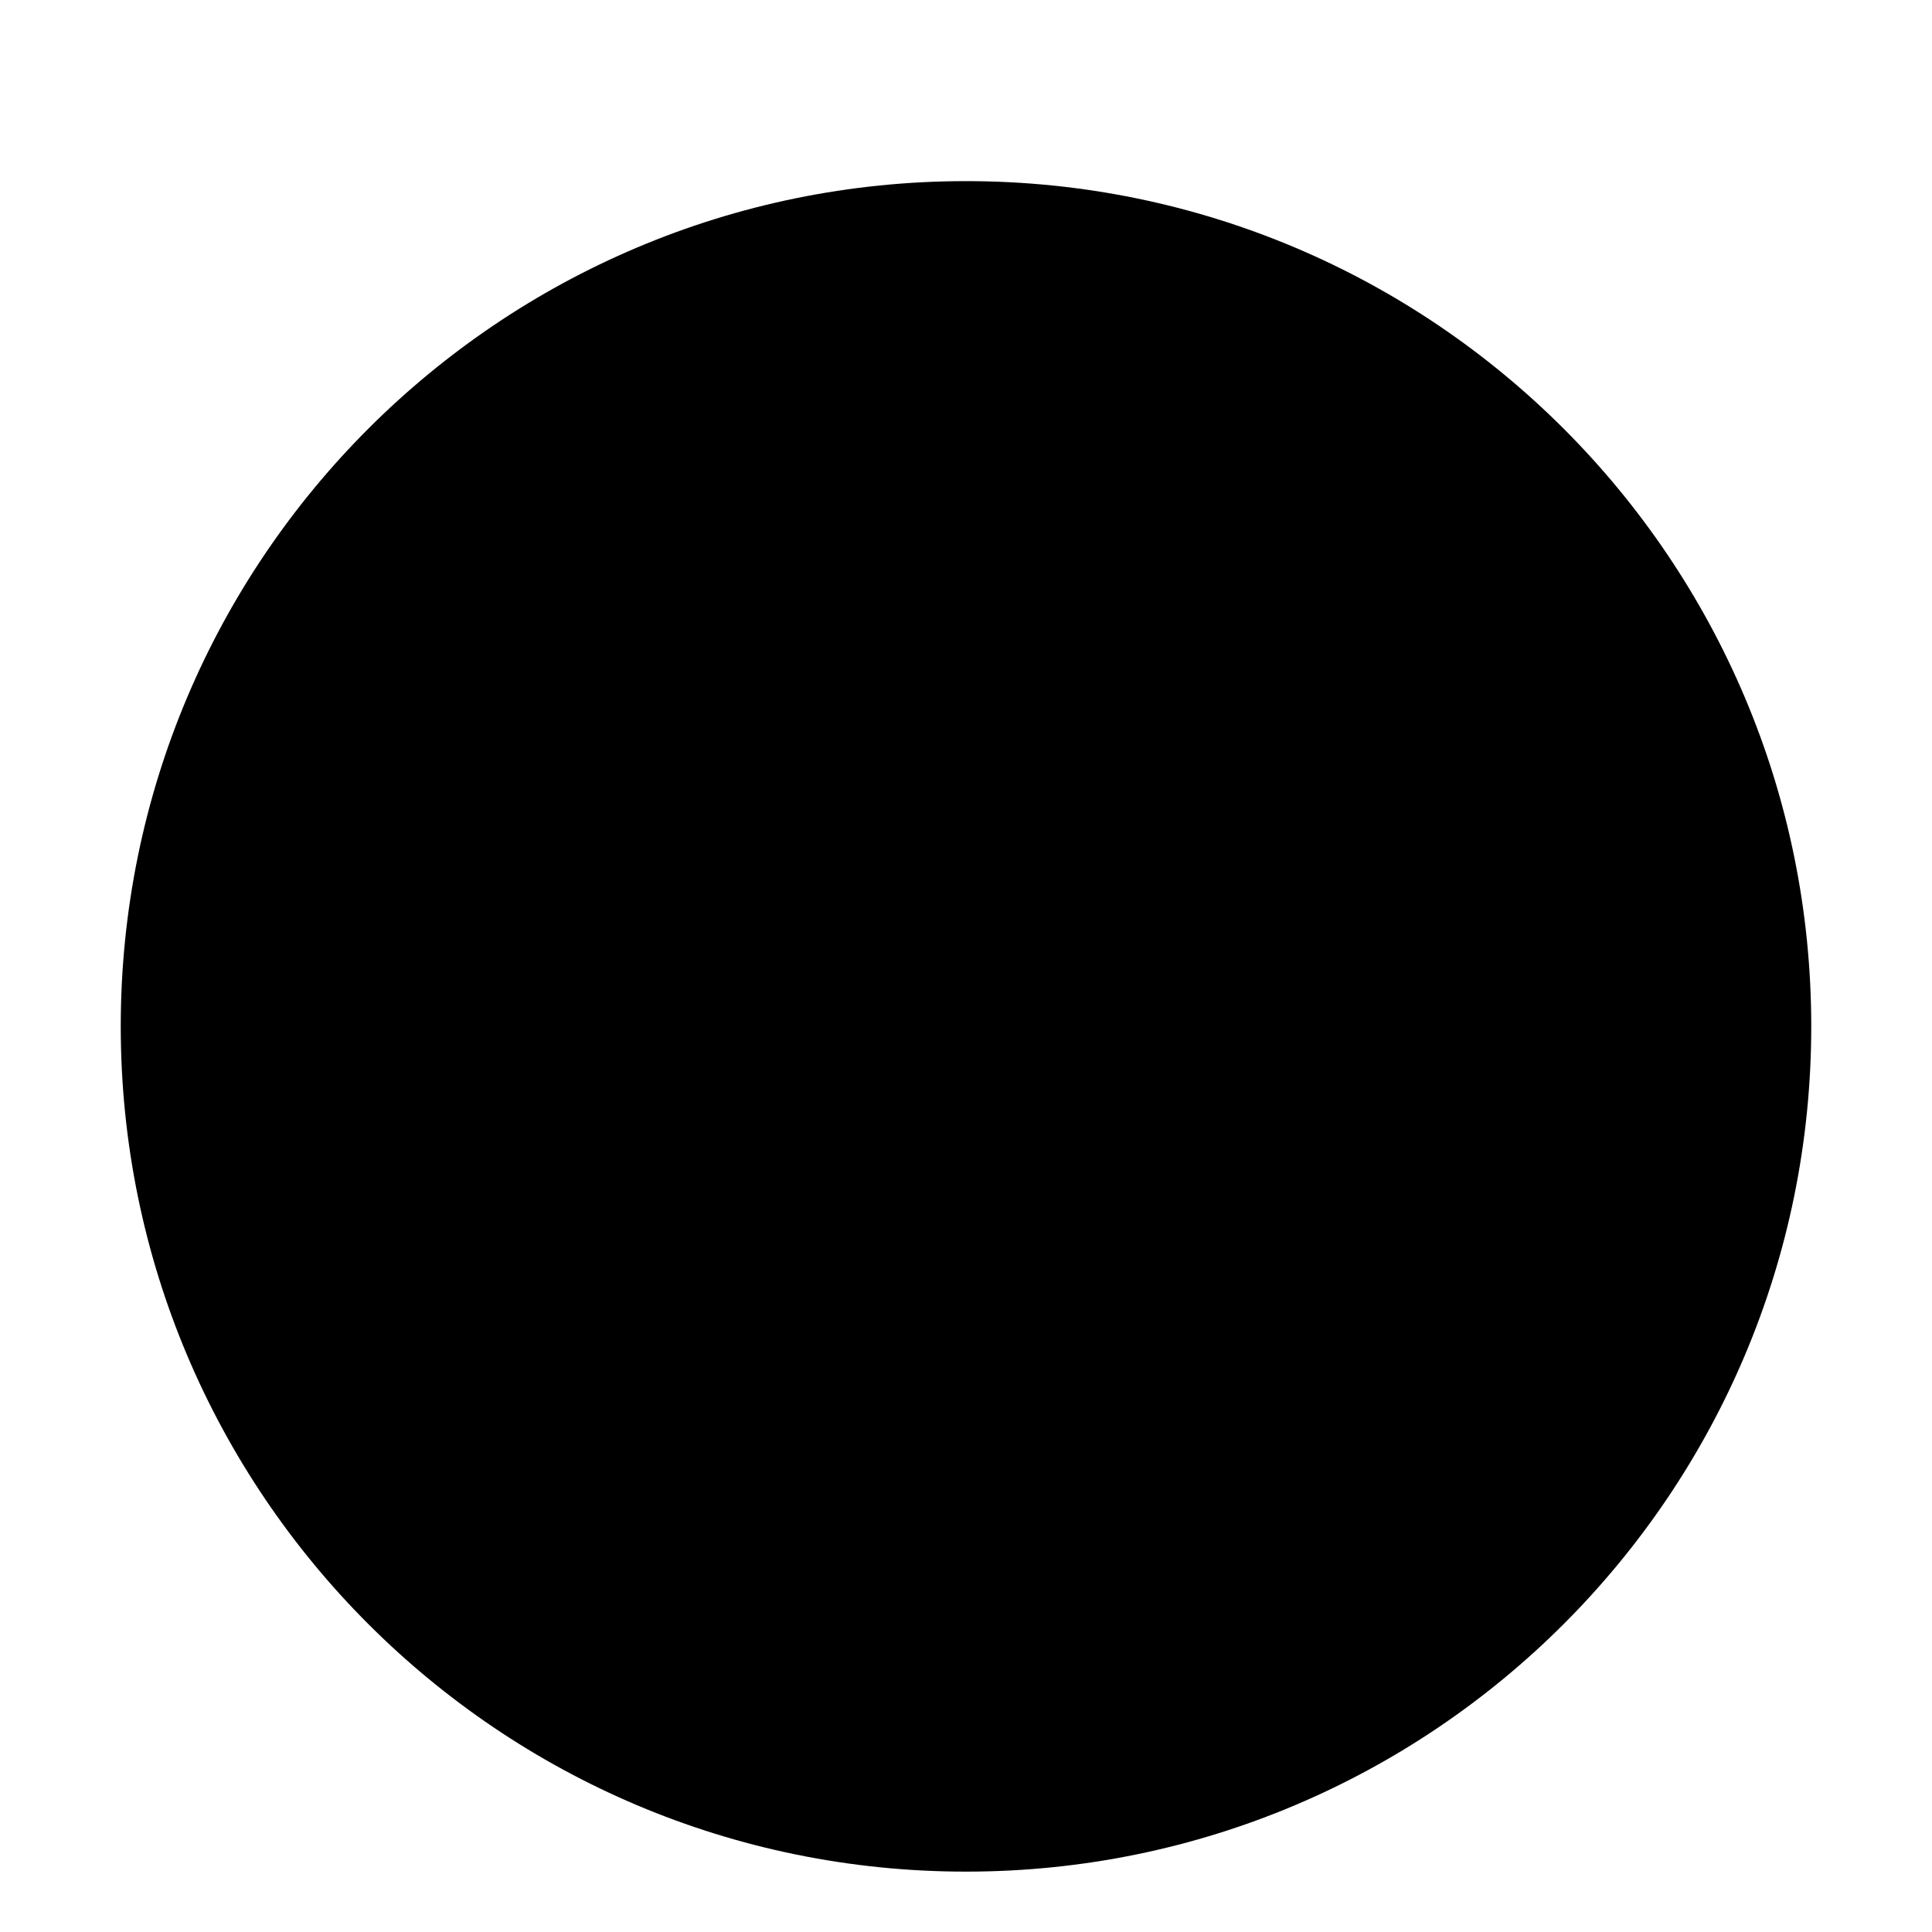
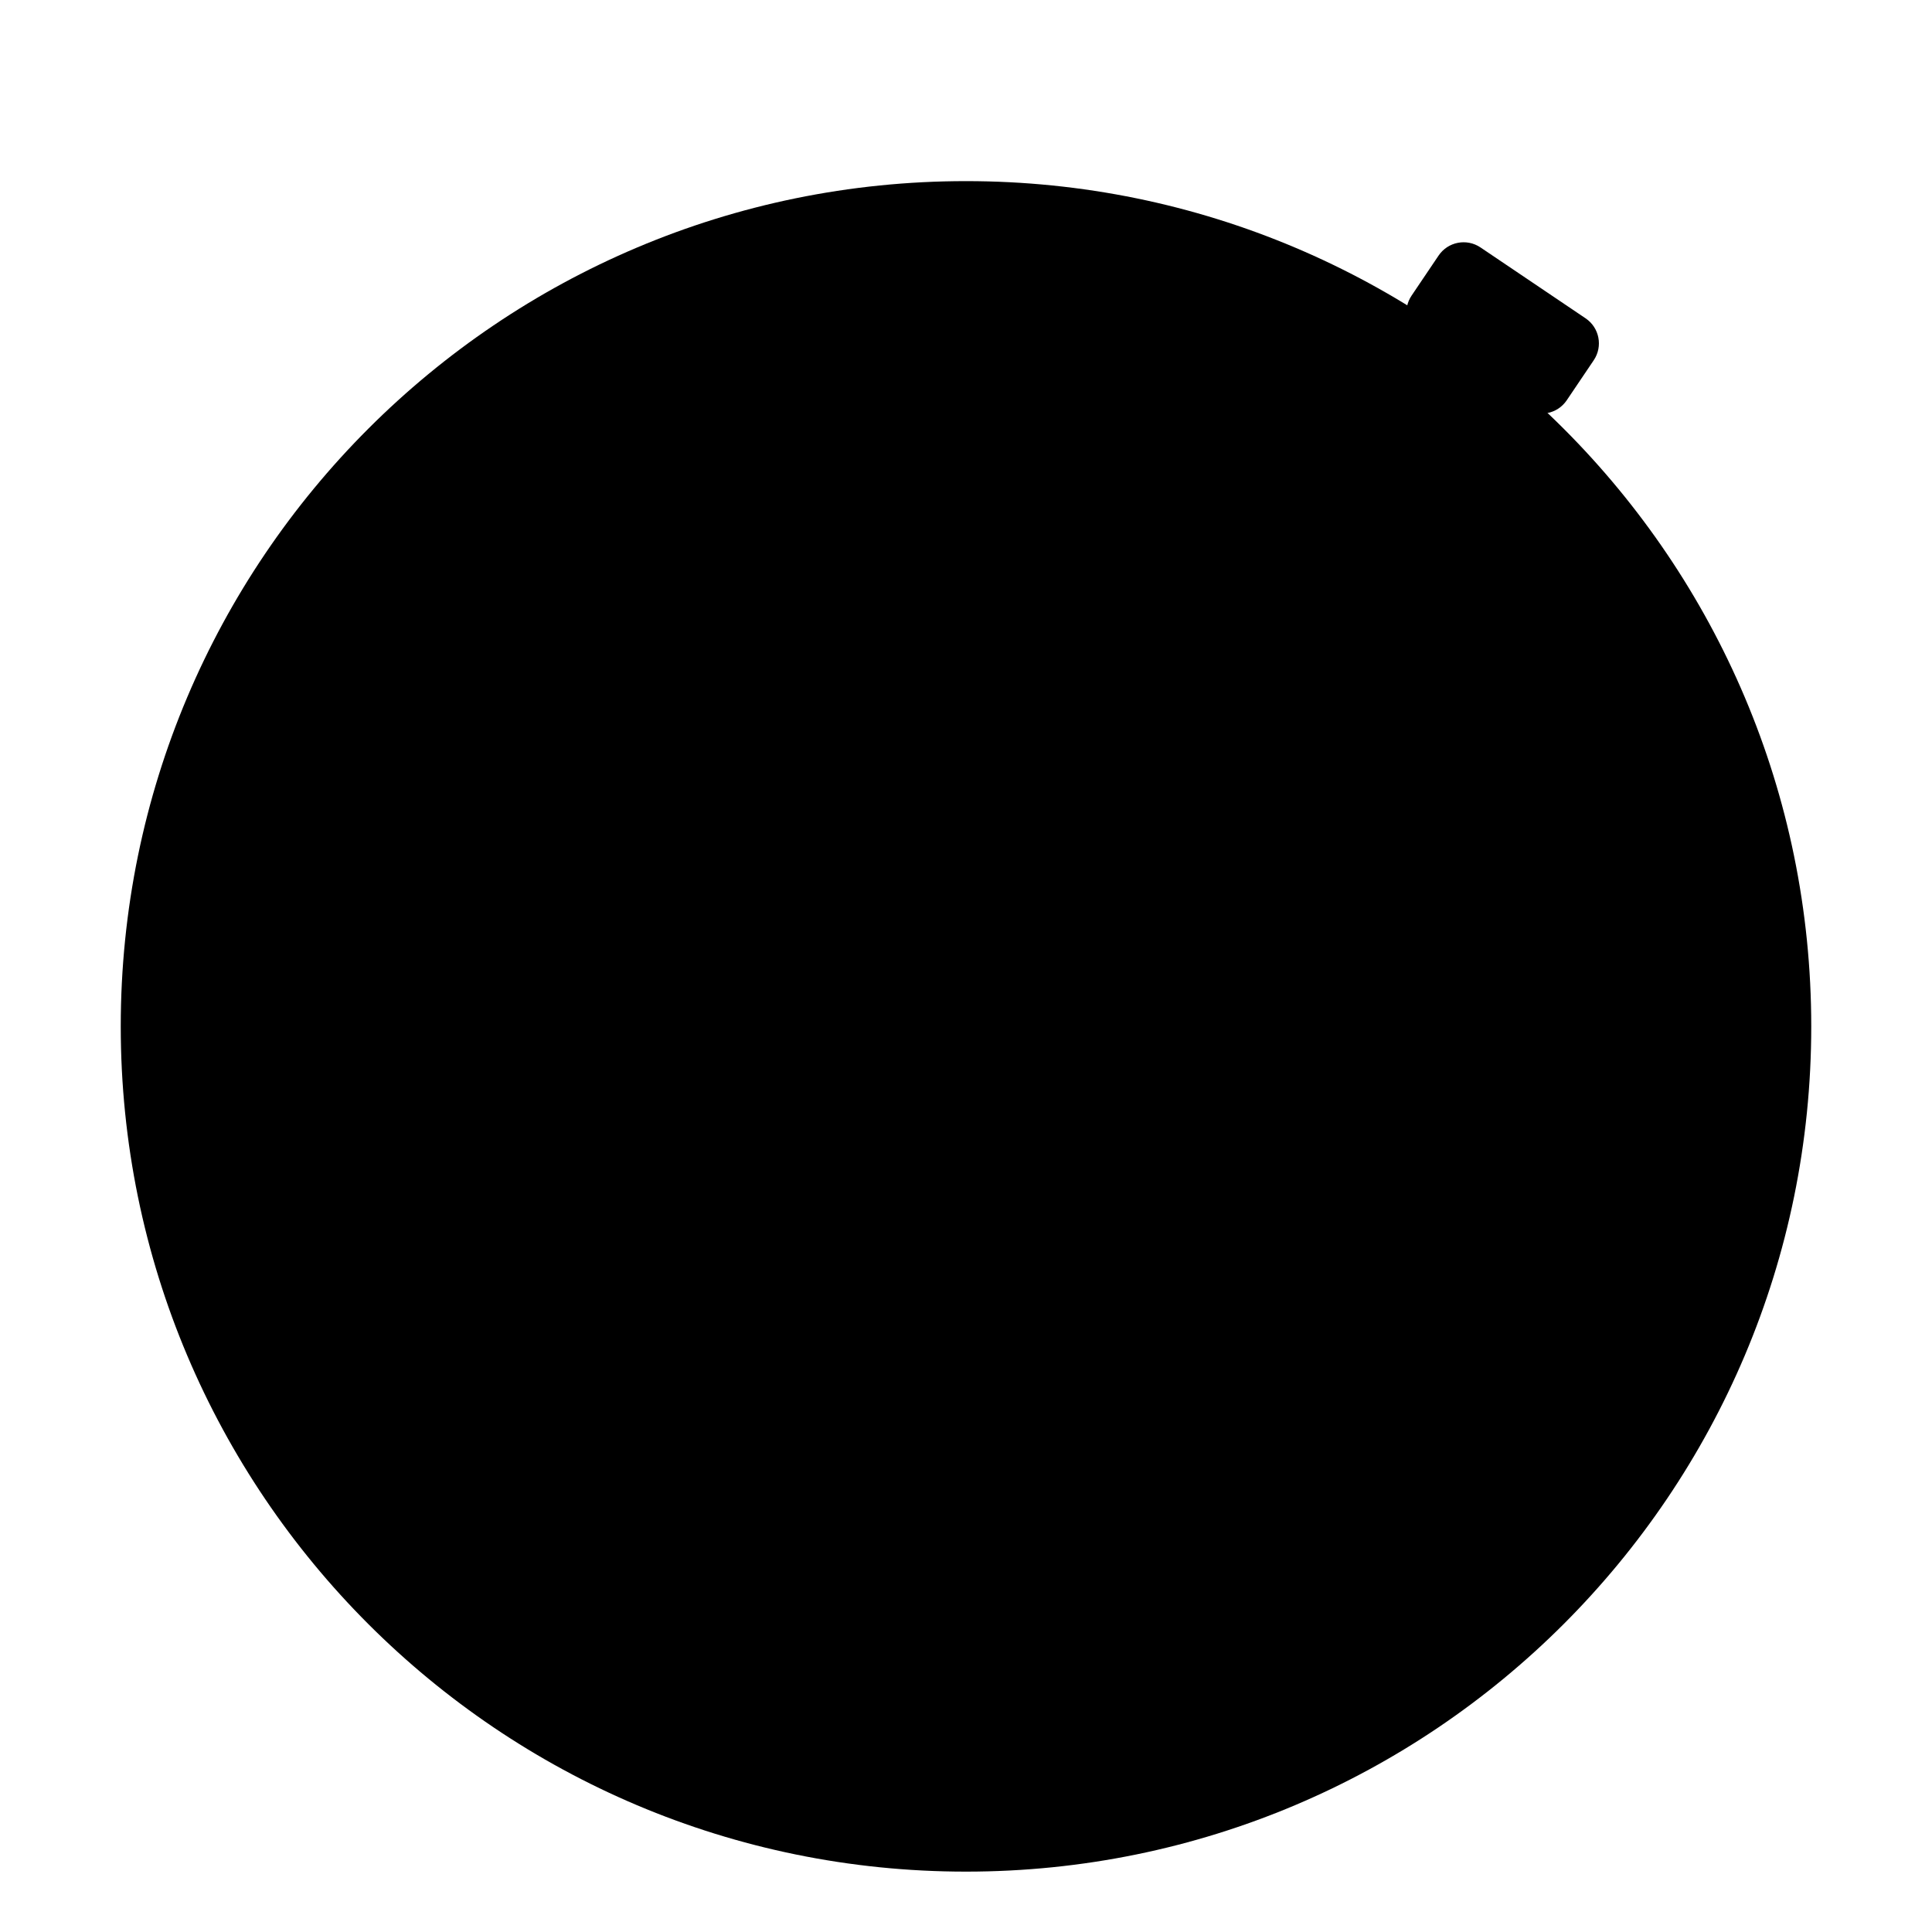
<svg xmlns="http://www.w3.org/2000/svg" viewBox="0 0 64 64" aria-hidden="true" focusable="false">
  <circle class="il-bg" cx="32" cy="34" r="28" />
-   <path class="il-glass il-stroke" d="M26 12h8v6c4 3 6 6 6 10v6l-4 3 3 4-5 3H24c-2 0-4-2-4-4V28c0-4 2-7 6-10z" />
-   <path class="il-glass il-stroke" d="M40 44l6 2-2 8H26a4 4 0 0 1-4-4v-2l14 0z" />
-   <path class="il-drop" d="M50 34c2 3 3 5 3 6a3 3 0 0 1-6 0c0-1 1-3 3-6z" />
+   <ellipse class="il-drop" cx="31" cy="50" rx="18" ry="4.6" />
+   <ellipse class="il-ground" cx="31" cy="50" rx="18" ry="4.6" />
+   <path class="il-glass il-stroke" d="M20 28.6c0-3.4 1.8-6.4 4.8-8.2l1.4 4.2 2.6-5.2 2.2 5 2.4-4.2 1.4 3.8c3 1.8 4.6 4.8 4.6 8.2v15.8a3.6 3.6 0 0 1-3.6 3.6H23.6A3.6 3.6 0 0 1 20 47.6z" />
+   <path class="il-shade" d="M35 24.2l1.4-1.4c2.6 2 3 4.4 3 7.4v15.8a3.6 3.6 0 0 1-3.6 3.6h-2.6V25.4z" />
+   <rect class="il-paper il-stroke" x="21.4" y="33" width="16.4" height="10" rx="1.5" />
+   <path class="il-detail" d="M24.6 36.6h10M24.6 39.6h6" />
+   <g transform="rotate(34 46 17)">
+     <rect class="il-roof il-stroke" x="42.6" y="8" width="6.2" height="3.6" rx="1" />
+     <path class="il-glass il-stroke" d="M42.8 11.6h5.8v6.2l2.4 4.6h-10.6l2.4-4.6z" />
+   </g>
+   <path class="il-glass il-stroke" d="M10 42.4l5-5.4 1.4 6.6z" />
+   <path class="il-line-accent" d="M46 30.5l4.5-2M47.5 36.5l5 .5" />
</svg>
